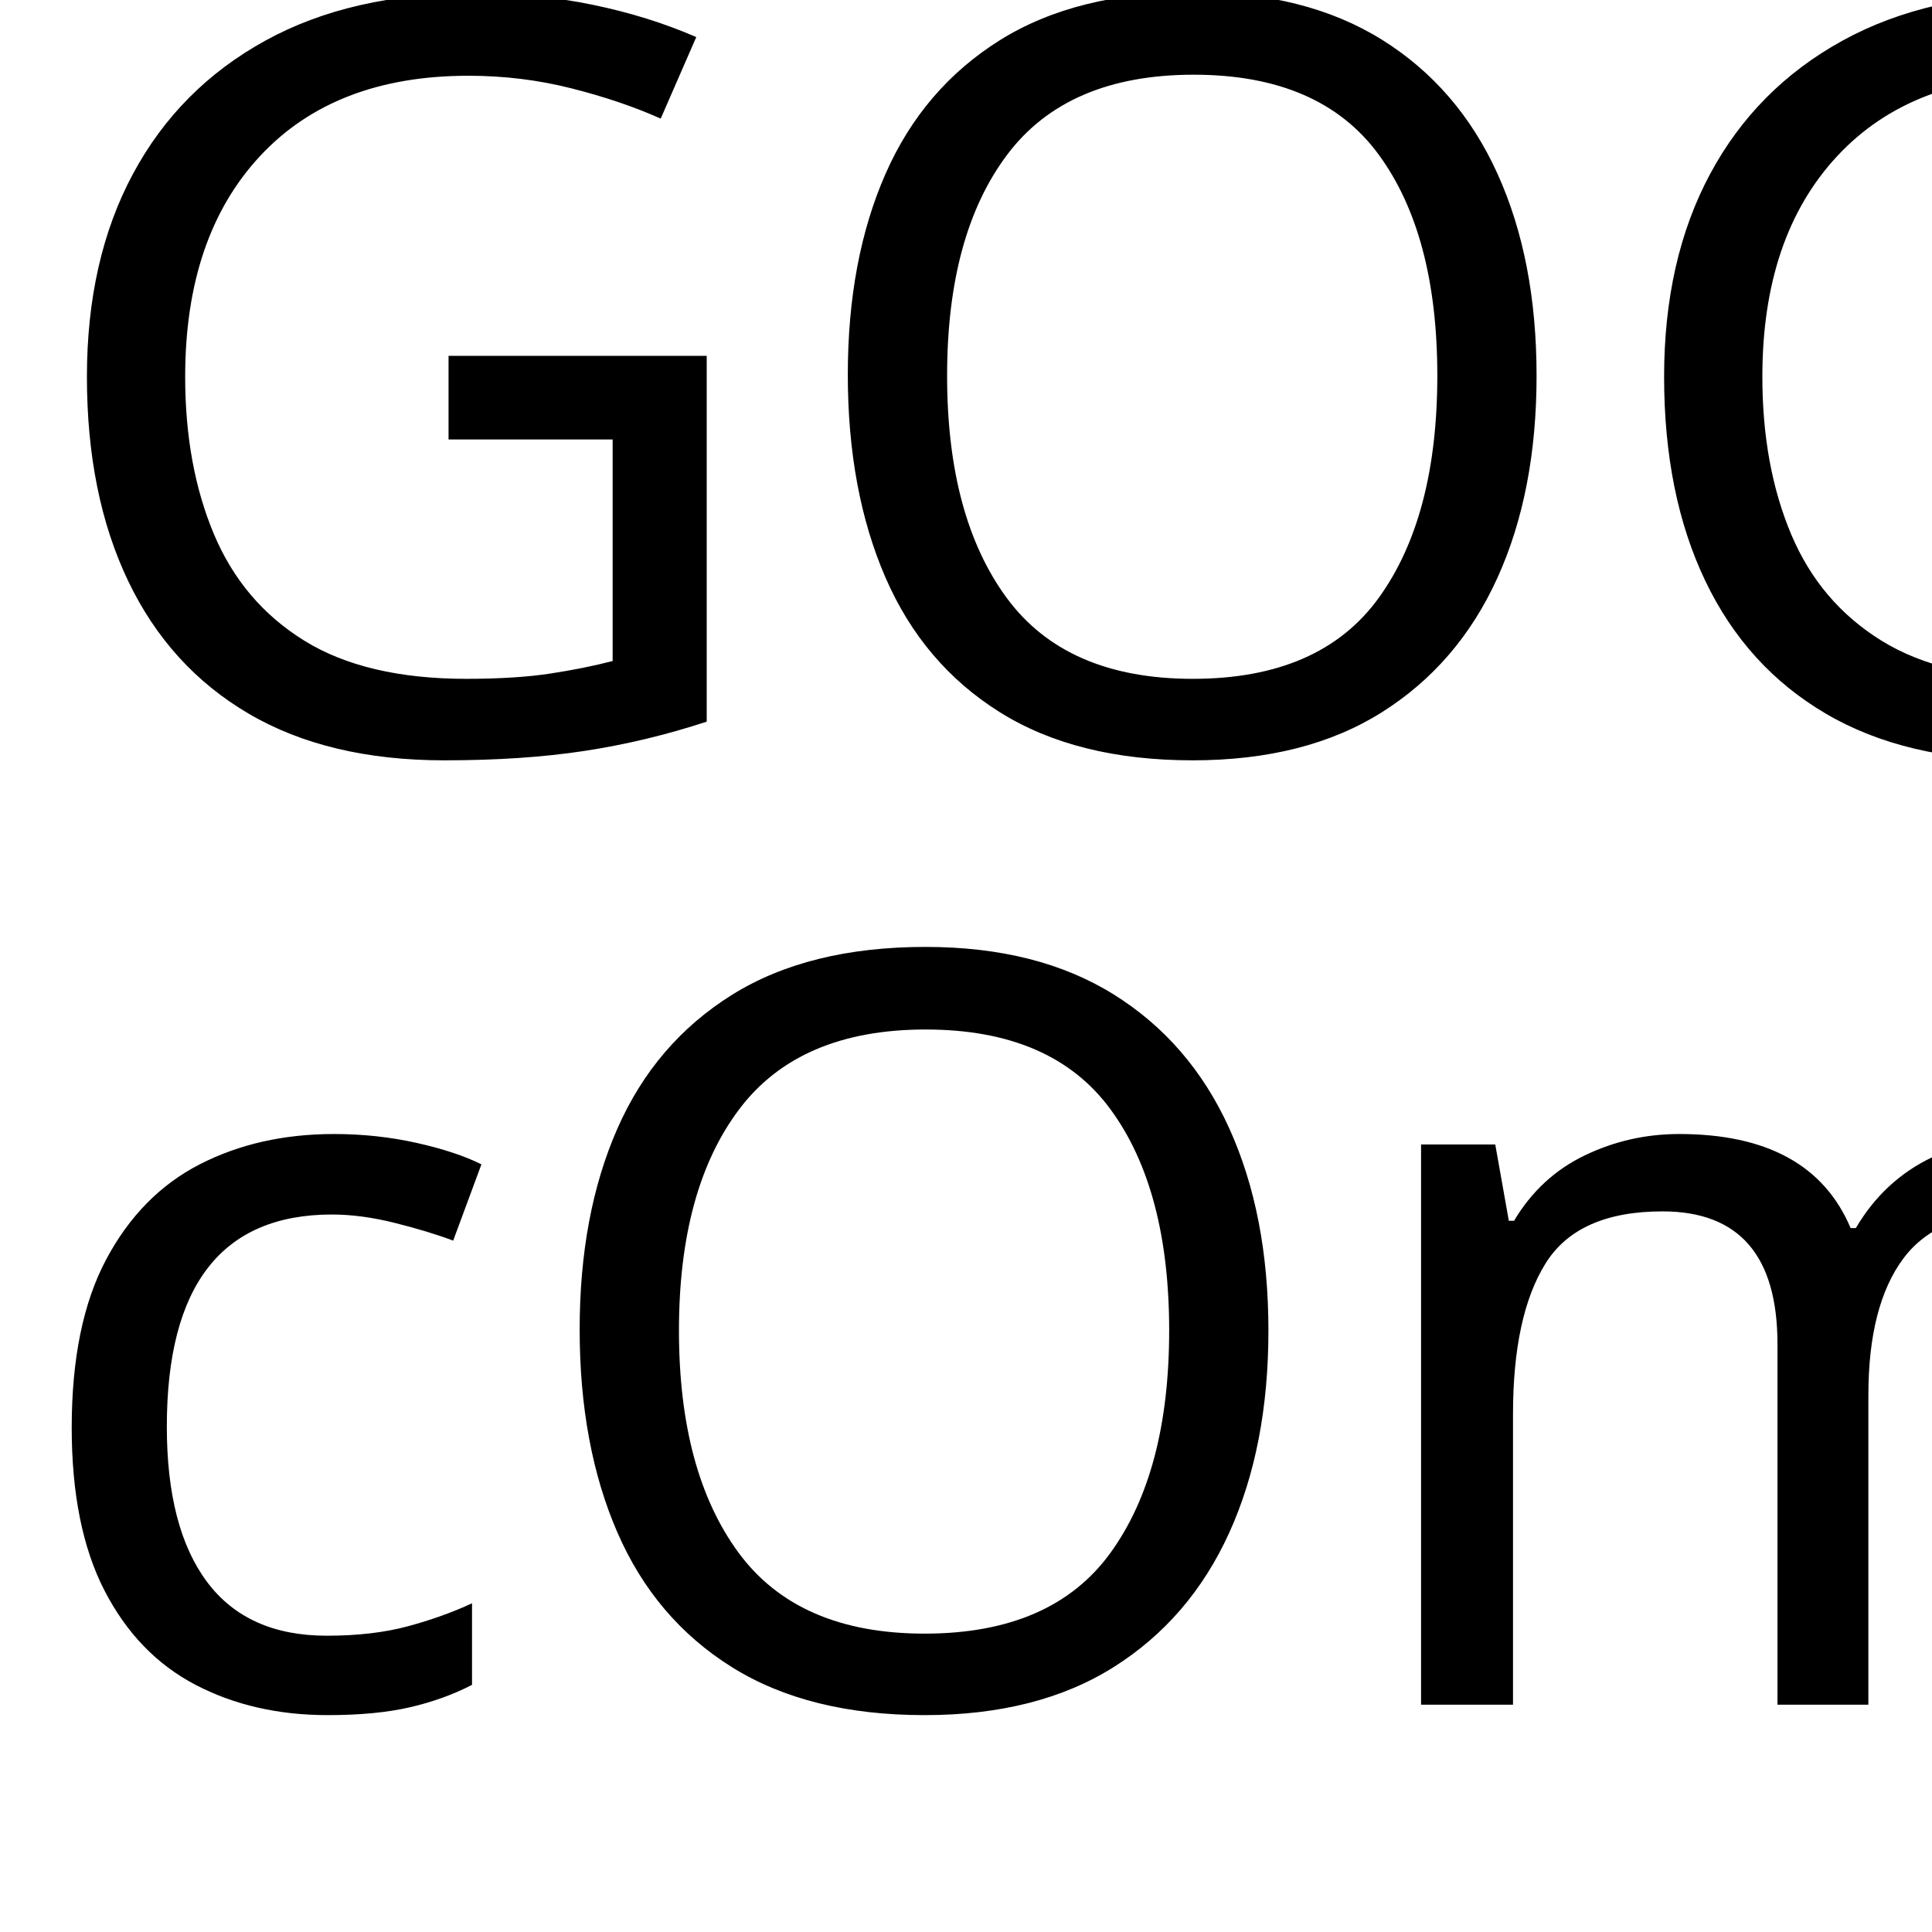
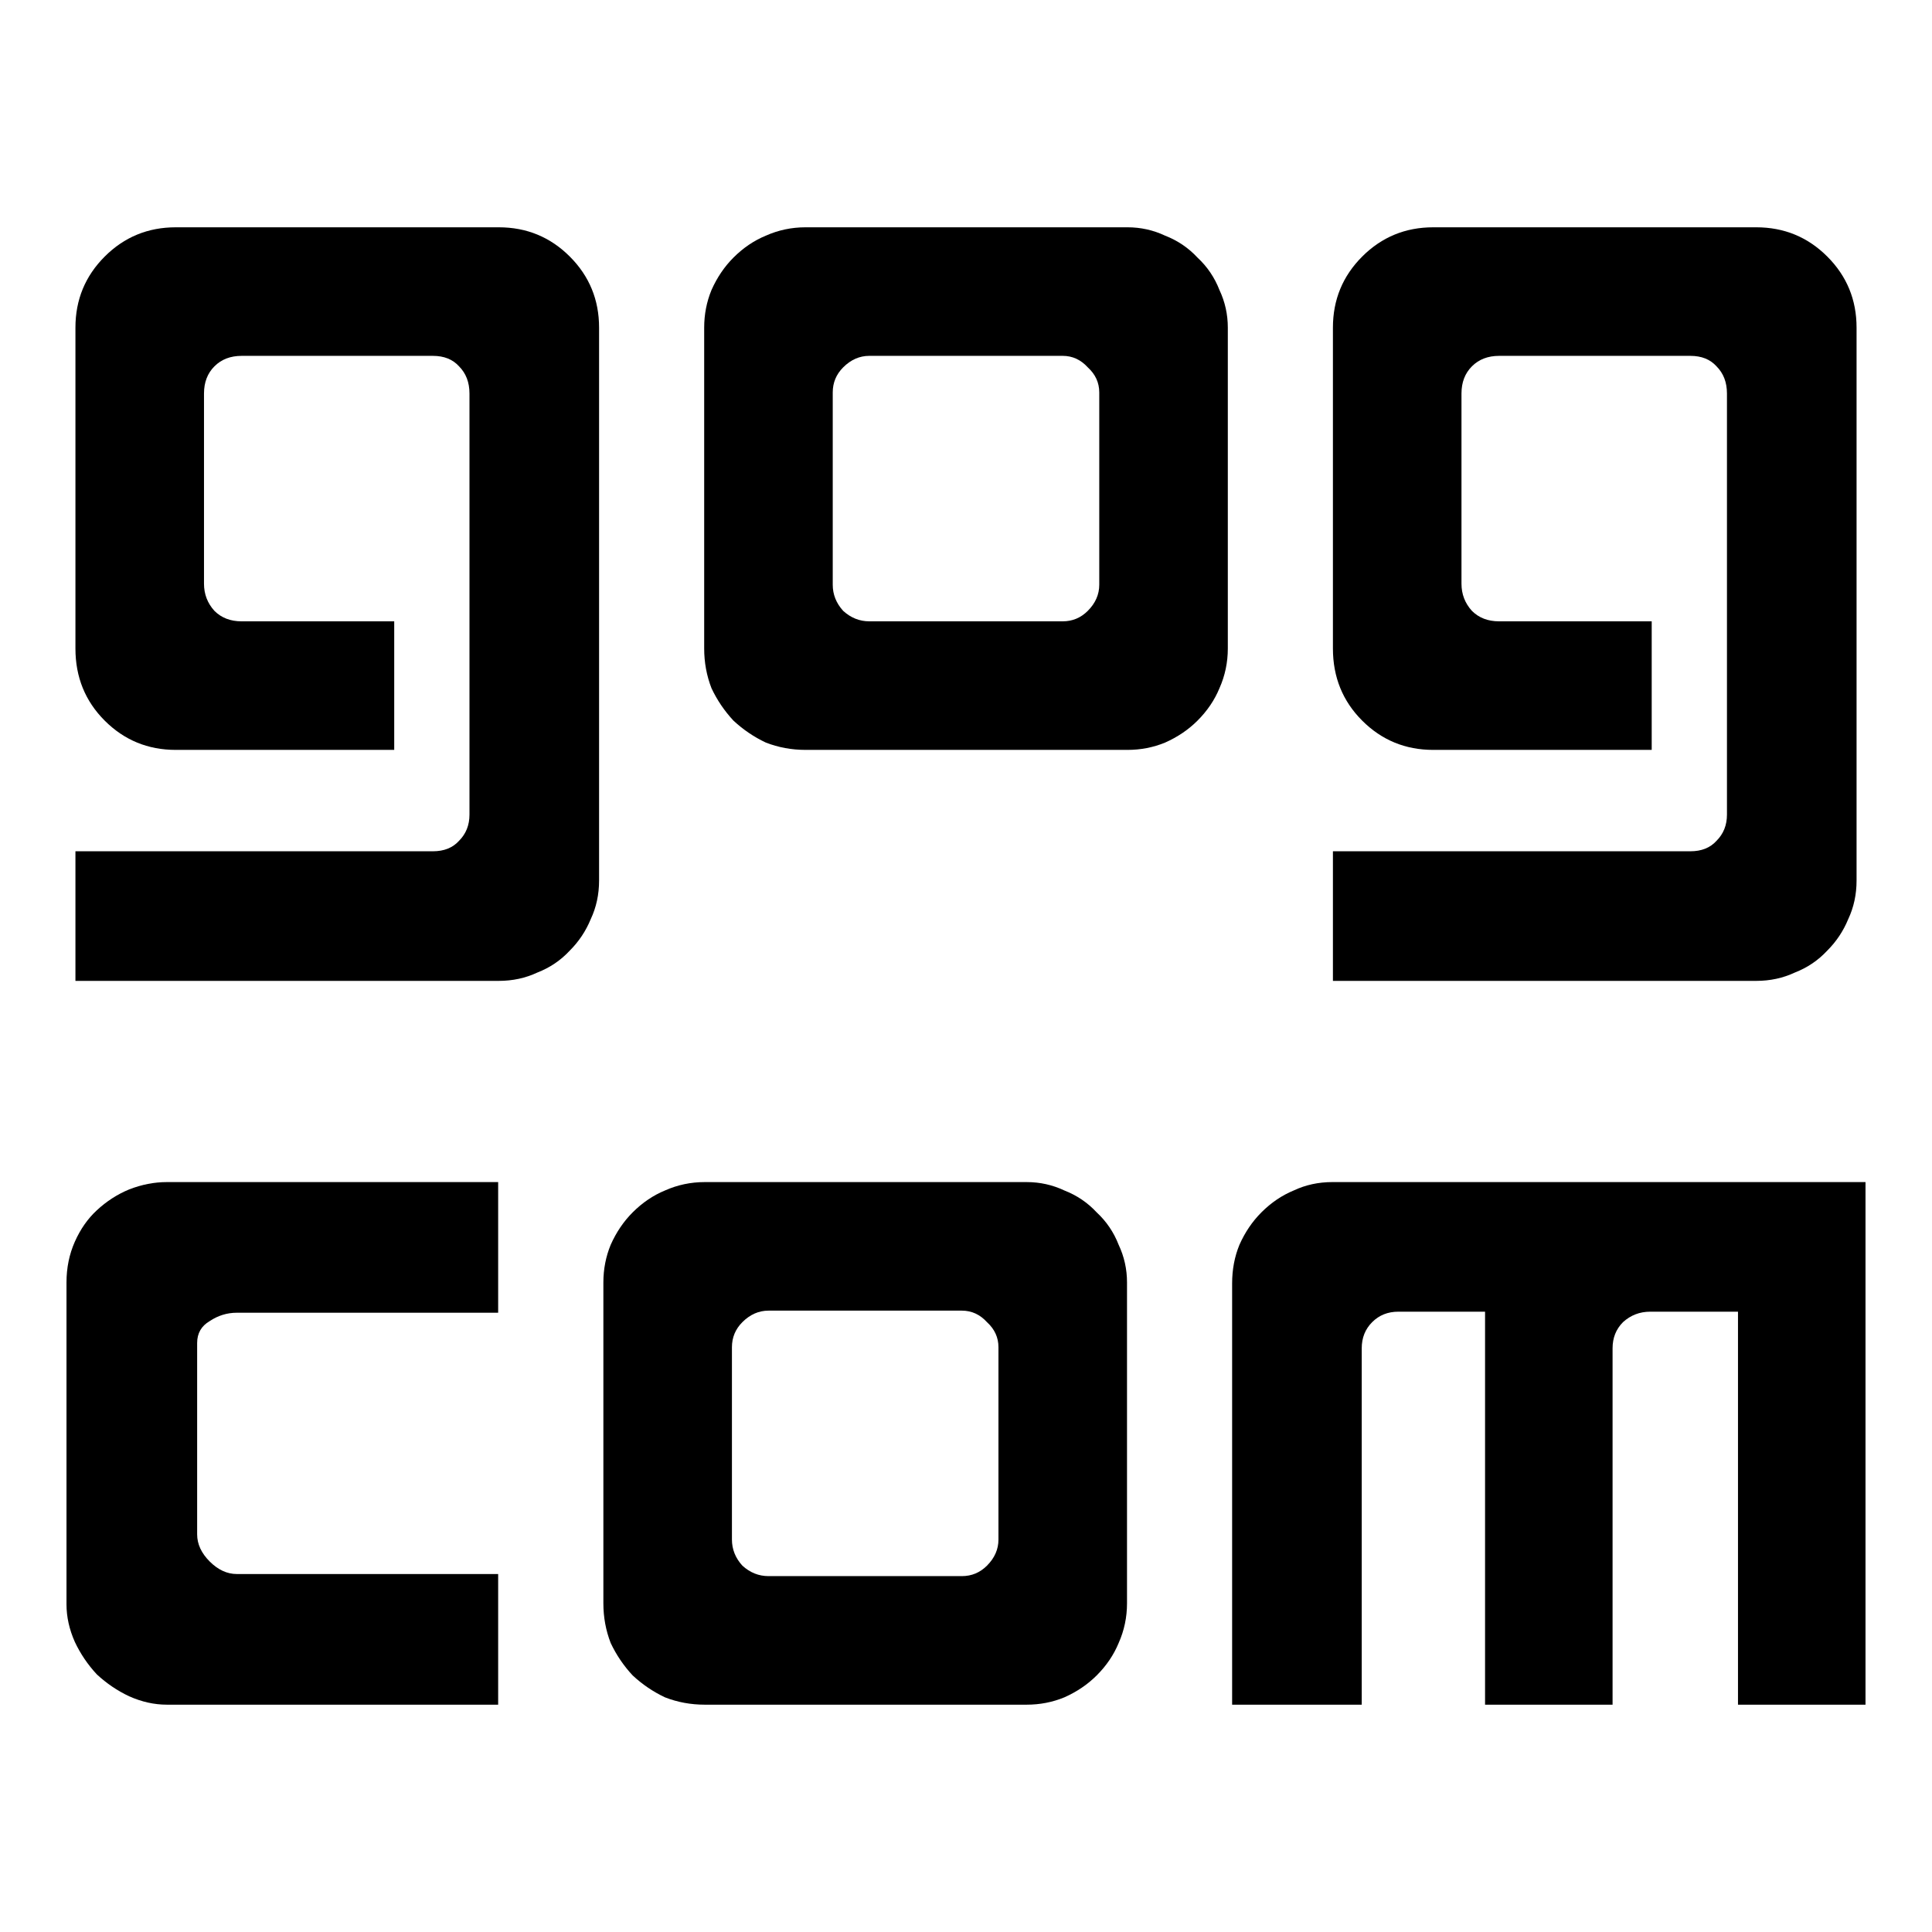
<svg xmlns="http://www.w3.org/2000/svg" version="1.1" id="svg2" viewBox="0 0 32 32" height="32" width="32">
  <defs id="defs4" />
  <g transform="translate(0,-1020.362)" id="layer1">
    <text id="text4136" y="580.934" x="188.571" style="font-style:normal;font-variant:normal;font-weight:normal;font-stretch:normal;font-size:90px;line-height:125%;font-family:'GOG Font';-inkscape-font-specification:'GOG Font';letter-spacing:0px;word-spacing:0px;fill:#000000;fill-opacity:1;stroke:none;stroke-width:1px;stroke-linecap:butt;stroke-linejoin:miter;stroke-opacity:1" xml:space="preserve">
      <tspan y="580.934" x="188.571" id="tspan4138" />
    </text>
    <text id="text4140" y="243.791" x="-751.429" style="font-style:normal;font-variant:normal;font-weight:normal;font-stretch:normal;font-size:90px;line-height:125%;font-family:'GOG Font';-inkscape-font-specification:'GOG Font';letter-spacing:0px;word-spacing:0px;fill:#000000;fill-opacity:1;stroke:none;stroke-width:1px;stroke-linecap:butt;stroke-linejoin:miter;stroke-opacity:1" xml:space="preserve">
      <tspan y="243.791" x="-751.429" id="tspan4142" />
      <tspan id="tspan4144" y="356.291" x="-751.429" />
    </text>
    <g transform="matrix(0.04612504,0,0,0.04612504,-1.424266,1004.81)" style="fill:#000000" id="g4158">
-       <text xml:space="preserve" style="font-style:normal;font-weight:normal;font-size:375.318px;line-height:125%;font-family:Sans;letter-spacing:0px;word-spacing:0px;fill:#000000;fill-opacity:1;stroke:none;stroke-width:1px;stroke-linecap:butt;stroke-linejoin:miter;stroke-opacity:1" x="39.201" y="606.45" id="text4150">
-         <tspan id="tspan4152" x="39.201" y="606.45" style="font-style:normal;font-variant:normal;font-weight:normal;font-stretch:normal;font-family:'GOG Font';-inkscape-font-specification:'GOG Font';fill:#000000">GOG</tspan>
-       </text>
-       <text id="text4154" y="949.307" x="35.99" style="font-style:normal;font-weight:normal;font-size:375.318px;line-height:125%;font-family:Sans;letter-spacing:0px;word-spacing:0px;fill:#000000;fill-opacity:1;stroke:none;stroke-width:1px;stroke-linecap:butt;stroke-linejoin:miter;stroke-opacity:1" xml:space="preserve">
-         <tspan style="font-style:normal;font-variant:normal;font-weight:normal;font-stretch:normal;font-family:'GOG Font';-inkscape-font-specification:'GOG Font';fill:#000000" y="949.307" x="35.99" id="tspan4156">cOm</tspan>
-       </text>
+       <g id="text4150" style="font-style:normal;font-weight:normal;font-size:375.318px;line-height:125%;font-family:Sans;letter-spacing:0px;word-spacing:0px;fill:#000000;fill-opacity:1;stroke:none;stroke-width:1px;stroke-linecap:butt;stroke-linejoin:miter;stroke-opacity:1">
+         <path id="path4373" style="font-style:normal;font-variant:normal;font-weight:normal;font-stretch:normal;font-family:'GOG Font';-inkscape-font-specification:'GOG Font';fill:#000000" d="m 209.971,418.791 q 15.013,0 25.522,10.509 10.509,10.509 10.509,25.522 l 0,198.543 q 0,7.506 -3.003,13.887 -2.627,6.38 -7.506,11.26 -4.879,5.254 -11.635,7.882 -6.38,3.003 -13.887,3.003 l -152.004,0 0,-46.539 128.359,0 q 6.005,0 9.383,-3.753 3.753,-3.753 3.753,-9.383 l 0,-151.253 q 0,-6.005 -3.753,-9.758 -3.378,-3.753 -9.383,-3.753 l -68.683,0 q -6.005,0 -9.758,3.753 -3.753,3.753 -3.753,9.758 l 0,68.308 q 0,5.63 3.753,9.758 3.753,3.753 9.758,3.753 l 54.796,0 0,46.164 -78.441,0 q -15.013,0 -25.522,-10.509 -10.509,-10.509 -10.509,-25.897 l 0,-115.223 q 0,-15.013 10.509,-25.522 10.509,-10.509 25.522,-10.509 l 115.973,0 0,0 z" />
+         <path id="path4375" style="font-style:normal;font-variant:normal;font-weight:normal;font-stretch:normal;font-family:'GOG Font';-inkscape-font-specification:'GOG Font';fill:#000000" d="m 435.748,418.791 q 7.131,0 13.511,3.003 6.756,2.627 11.635,7.882 5.254,4.879 7.882,11.635 3.003,6.38 3.003,13.511 l 0,115.223 q 0,7.506 -3.003,14.262 -2.627,6.38 -7.882,11.635 -4.879,4.879 -11.635,7.882 -6.38,2.627 -13.511,2.627 l -115.598,0 q -7.506,0 -14.262,-2.627 -6.38,-3.003 -11.635,-7.882 -4.879,-5.254 -7.882,-11.635 -2.627,-6.756 -2.627,-14.262 l 0,-115.223 q 0,-7.131 2.627,-13.511 3.003,-6.756 7.882,-11.635 5.254,-5.254 11.635,-7.882 6.756,-3.003 14.262,-3.003 l 115.598,0 z m -10.134,59.3 q 0,-5.254 -4.128,-9.008 -3.753,-4.128 -9.008,-4.128 l -69.434,0 q -5.254,0 -9.383,4.128 -3.753,3.753 -3.753,9.008 l 0,69.059 q 0,5.254 3.753,9.383 4.128,3.753 9.383,3.753 l 69.434,0 q 5.254,0 9.008,-3.753 4.128,-4.128 4.128,-9.383 l 0,-69.059 z" />
+         <path id="path4377" style="font-style:normal;font-variant:normal;font-weight:normal;font-stretch:normal;font-family:'GOG Font';-inkscape-font-specification:'GOG Font';fill:#000000" d="m 661.525,418.791 q 15.013,0 25.522,10.509 10.509,10.509 10.509,25.522 l 0,198.543 q 0,7.506 -3.003,13.887 -2.627,6.38 -7.506,11.26 -4.879,5.254 -11.635,7.882 -6.38,3.003 -13.887,3.003 l -152.004,0 0,-46.539 128.359,0 q 6.005,0 9.383,-3.753 3.753,-3.753 3.753,-9.383 l 0,-151.253 q 0,-6.005 -3.753,-9.758 -3.378,-3.753 -9.383,-3.753 l -68.683,0 q -6.005,0 -9.758,3.753 -3.753,3.753 -3.753,9.758 l 0,68.308 q 0,5.63 3.753,9.758 3.753,3.753 9.758,3.753 l 54.796,0 0,46.164 -78.441,0 q -15.013,0 -25.522,-10.509 -10.509,-10.509 -10.509,-25.897 l 0,-115.223 q 0,-15.013 10.509,-25.522 10.509,-10.509 25.522,-10.509 l 115.973,0 0,0 z" />
+       </g>
+       <g id="text4154" style="font-style:normal;font-weight:normal;font-size:375.318px;line-height:125%;font-family:Sans;letter-spacing:0px;word-spacing:0px;fill:#000000;fill-opacity:1;stroke:none;stroke-width:1px;stroke-linecap:butt;stroke-linejoin:miter;stroke-opacity:1">
+         <path id="path4380" style="font-style:normal;font-variant:normal;font-weight:normal;font-stretch:normal;font-family:'GOG Font';-inkscape-font-specification:'GOG Font';fill:#000000" d="m 209.763,902.392 0,46.915 -118.976,0 q -6.756,0 -13.511,-3.003 -6.38,-3.003 -11.635,-7.882 -4.879,-5.254 -7.882,-11.635 -3.003,-6.756 -3.003,-13.511 l 0,-115.598 q 0,-7.882 3.003,-14.637 3.003,-6.756 7.882,-11.26 5.254,-4.879 11.635,-7.506 6.756,-2.627 13.511,-2.627 l 115.598,0 3.378,0 0,46.915 -93.829,0 q -5.254,0 -9.758,3.003 -4.504,2.627 -4.504,7.882 l 0,68.683 q 0,5.254 4.504,9.758 4.504,4.504 9.758,4.504 l 93.829,0 z" />
+         <path id="path4382" style="font-style:normal;font-variant:normal;font-weight:normal;font-stretch:normal;font-family:'GOG Font';-inkscape-font-specification:'GOG Font';fill:#000000" d="m 399.55,761.648 q 7.131,0 13.511,3.003 6.756,2.627 11.635,7.882 5.254,4.879 7.882,11.635 3.003,6.38 3.003,13.511 l 0,115.223 q 0,7.506 -3.003,14.262 -2.627,6.38 -7.882,11.635 -4.879,4.879 -11.635,7.882 -6.38,2.627 -13.511,2.627 l -115.598,0 q -7.506,0 -14.262,-2.627 -6.38,-3.003 -11.635,-7.882 -4.879,-5.254 -7.882,-11.635 -2.627,-6.756 -2.627,-14.262 l 0,-115.223 q 0,-7.131 2.627,-13.511 3.003,-6.756 7.882,-11.635 5.254,-5.254 11.635,-7.882 6.756,-3.003 14.262,-3.003 l 115.598,0 z m -10.134,59.3 q 0,-5.254 -4.128,-9.008 -3.753,-4.128 -9.008,-4.128 l -69.434,0 q -5.254,0 -9.383,4.128 -3.753,3.753 -3.753,9.008 l 0,69.059 q 0,5.254 3.753,9.383 4.128,3.753 9.383,3.753 l 69.434,0 q 5.254,0 9.008,-3.753 4.128,-4.128 4.128,-9.383 l 0,-69.059 z" />
+         <path id="path4384" style="font-style:normal;font-variant:normal;font-weight:normal;font-stretch:normal;font-family:'GOG Font';-inkscape-font-specification:'GOG Font';fill:#000000" d="m 700.767,761.648 0,187.659 -45.789,0 0,-141.12 -31.527,0 q -5.63,0 -9.758,3.753 -3.753,3.753 -3.753,9.383 l 0,127.983 -45.789,0 0,-141.12 -31.151,0 q -5.63,0 -9.383,3.753 -3.753,3.753 -3.753,9.383 l 0,127.983 -46.539,0 0,-151.253 q 0,-7.506 2.627,-13.887 3.003,-6.756 7.882,-11.635 5.254,-5.254 11.635,-7.882 6.38,-3.003 13.887,-3.003 l 191.412,0 z" />
+       </g>
    </g>
  </g>
</svg>
